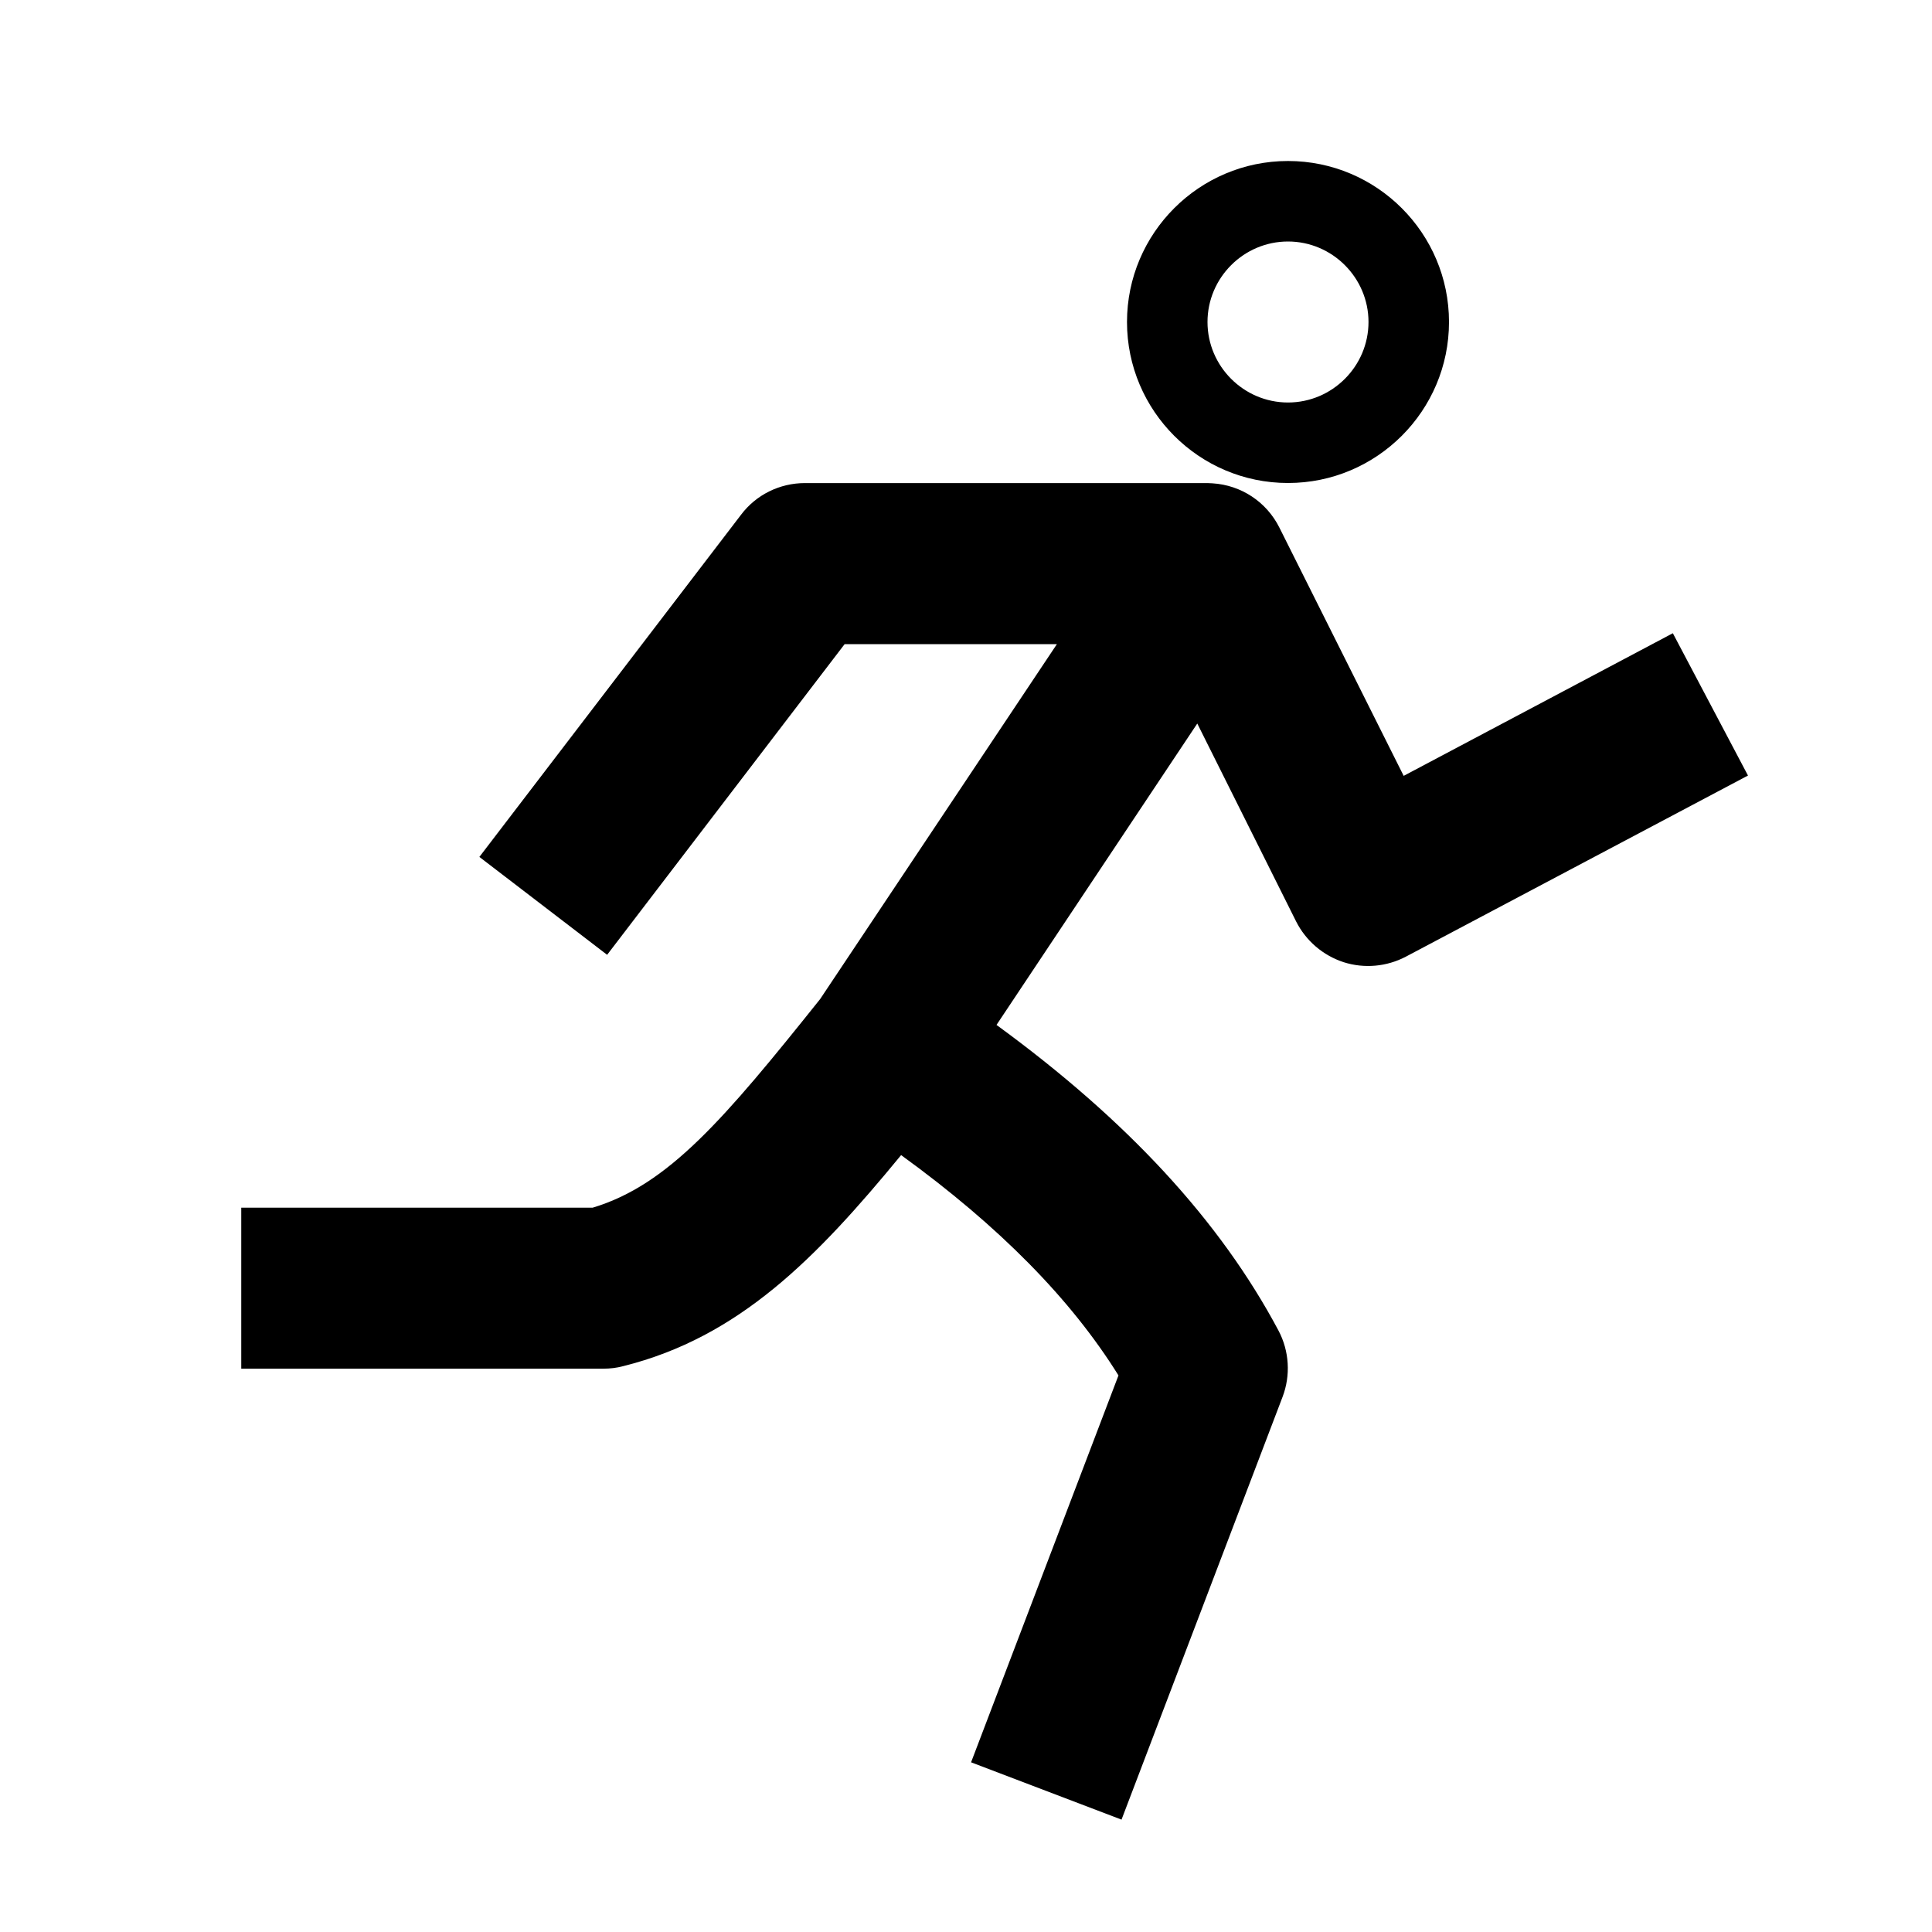
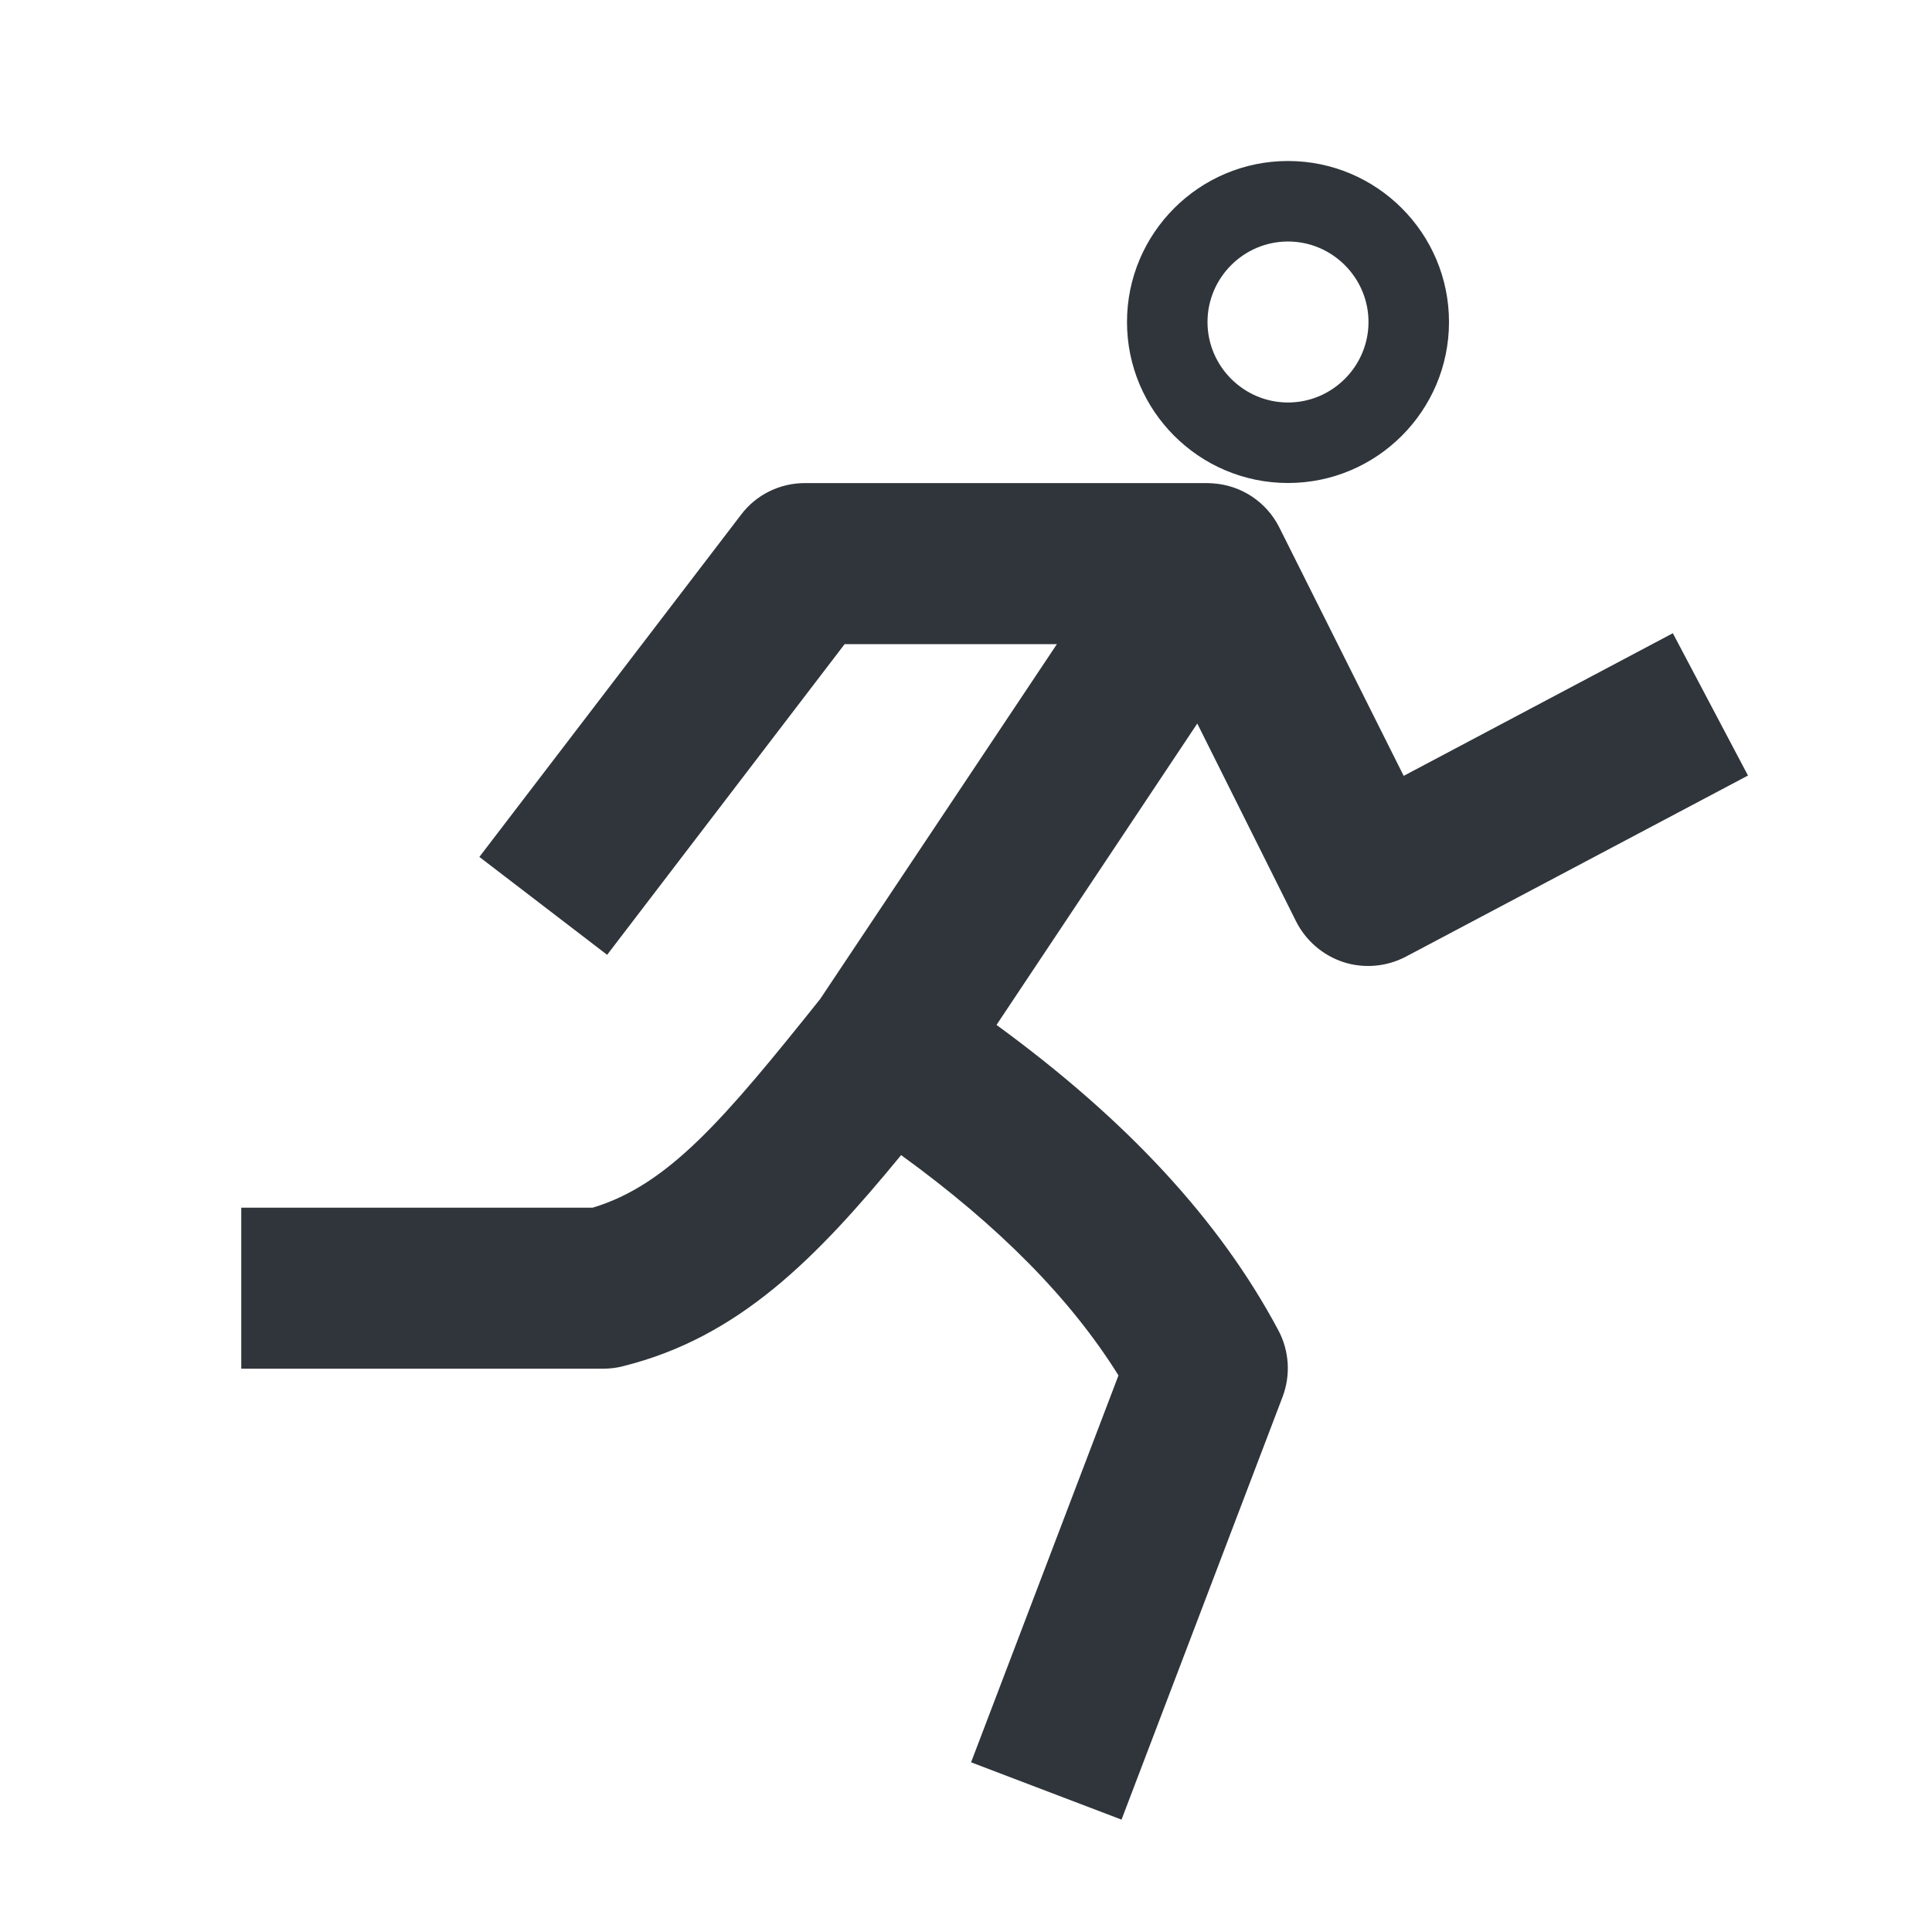
- <svg xmlns="http://www.w3.org/2000/svg" version="1.1" width="24" height="24" viewBox="0 0 24 24">
+ <svg xmlns="http://www.w3.org/2000/svg" fill="#2f353b" version="1.1" width="24" height="24" viewBox="0 0 24 24">
  <path d="M16 6c1.103 0 2-0.897 2-2s-0.897-2-2-2-2 0.897-2 2 0.897 2 2 2zM16 3c0.55 0 1 0.45 1 1s-0.45 1-1 1-1-0.45-1-1 0.45-1 1-1z" />
  <path d="M20.781 7.866l-3.344 1.772-1.544-3.084c-0.159-0.319-0.475-0.528-0.831-0.55-0.022 0-0.041-0.003-0.063-0.003v0h-5c-0.312 0-0.606 0.144-0.794 0.394l-3.25 4.25 1.587 1.216 2.95-3.859h2.637l-2.941 4.409c-1.194 1.494-1.887 2.309-2.825 2.591h-4.366v2h4.5c0.081 0 0.162-0.009 0.244-0.031 1.441-0.359 2.4-1.341 3.453-2.622 1.219 0.884 2.109 1.788 2.7 2.737l-1.831 4.806 1.869 0.712 2-5.25c0.103-0.269 0.084-0.572-0.050-0.825-0.725-1.362-1.875-2.609-3.503-3.797l2.494-3.744 1.228 2.459c0.122 0.241 0.334 0.422 0.591 0.506 0.256 0.081 0.534 0.056 0.772-0.069l4.25-2.25-0.934-1.769z" />
</svg>
